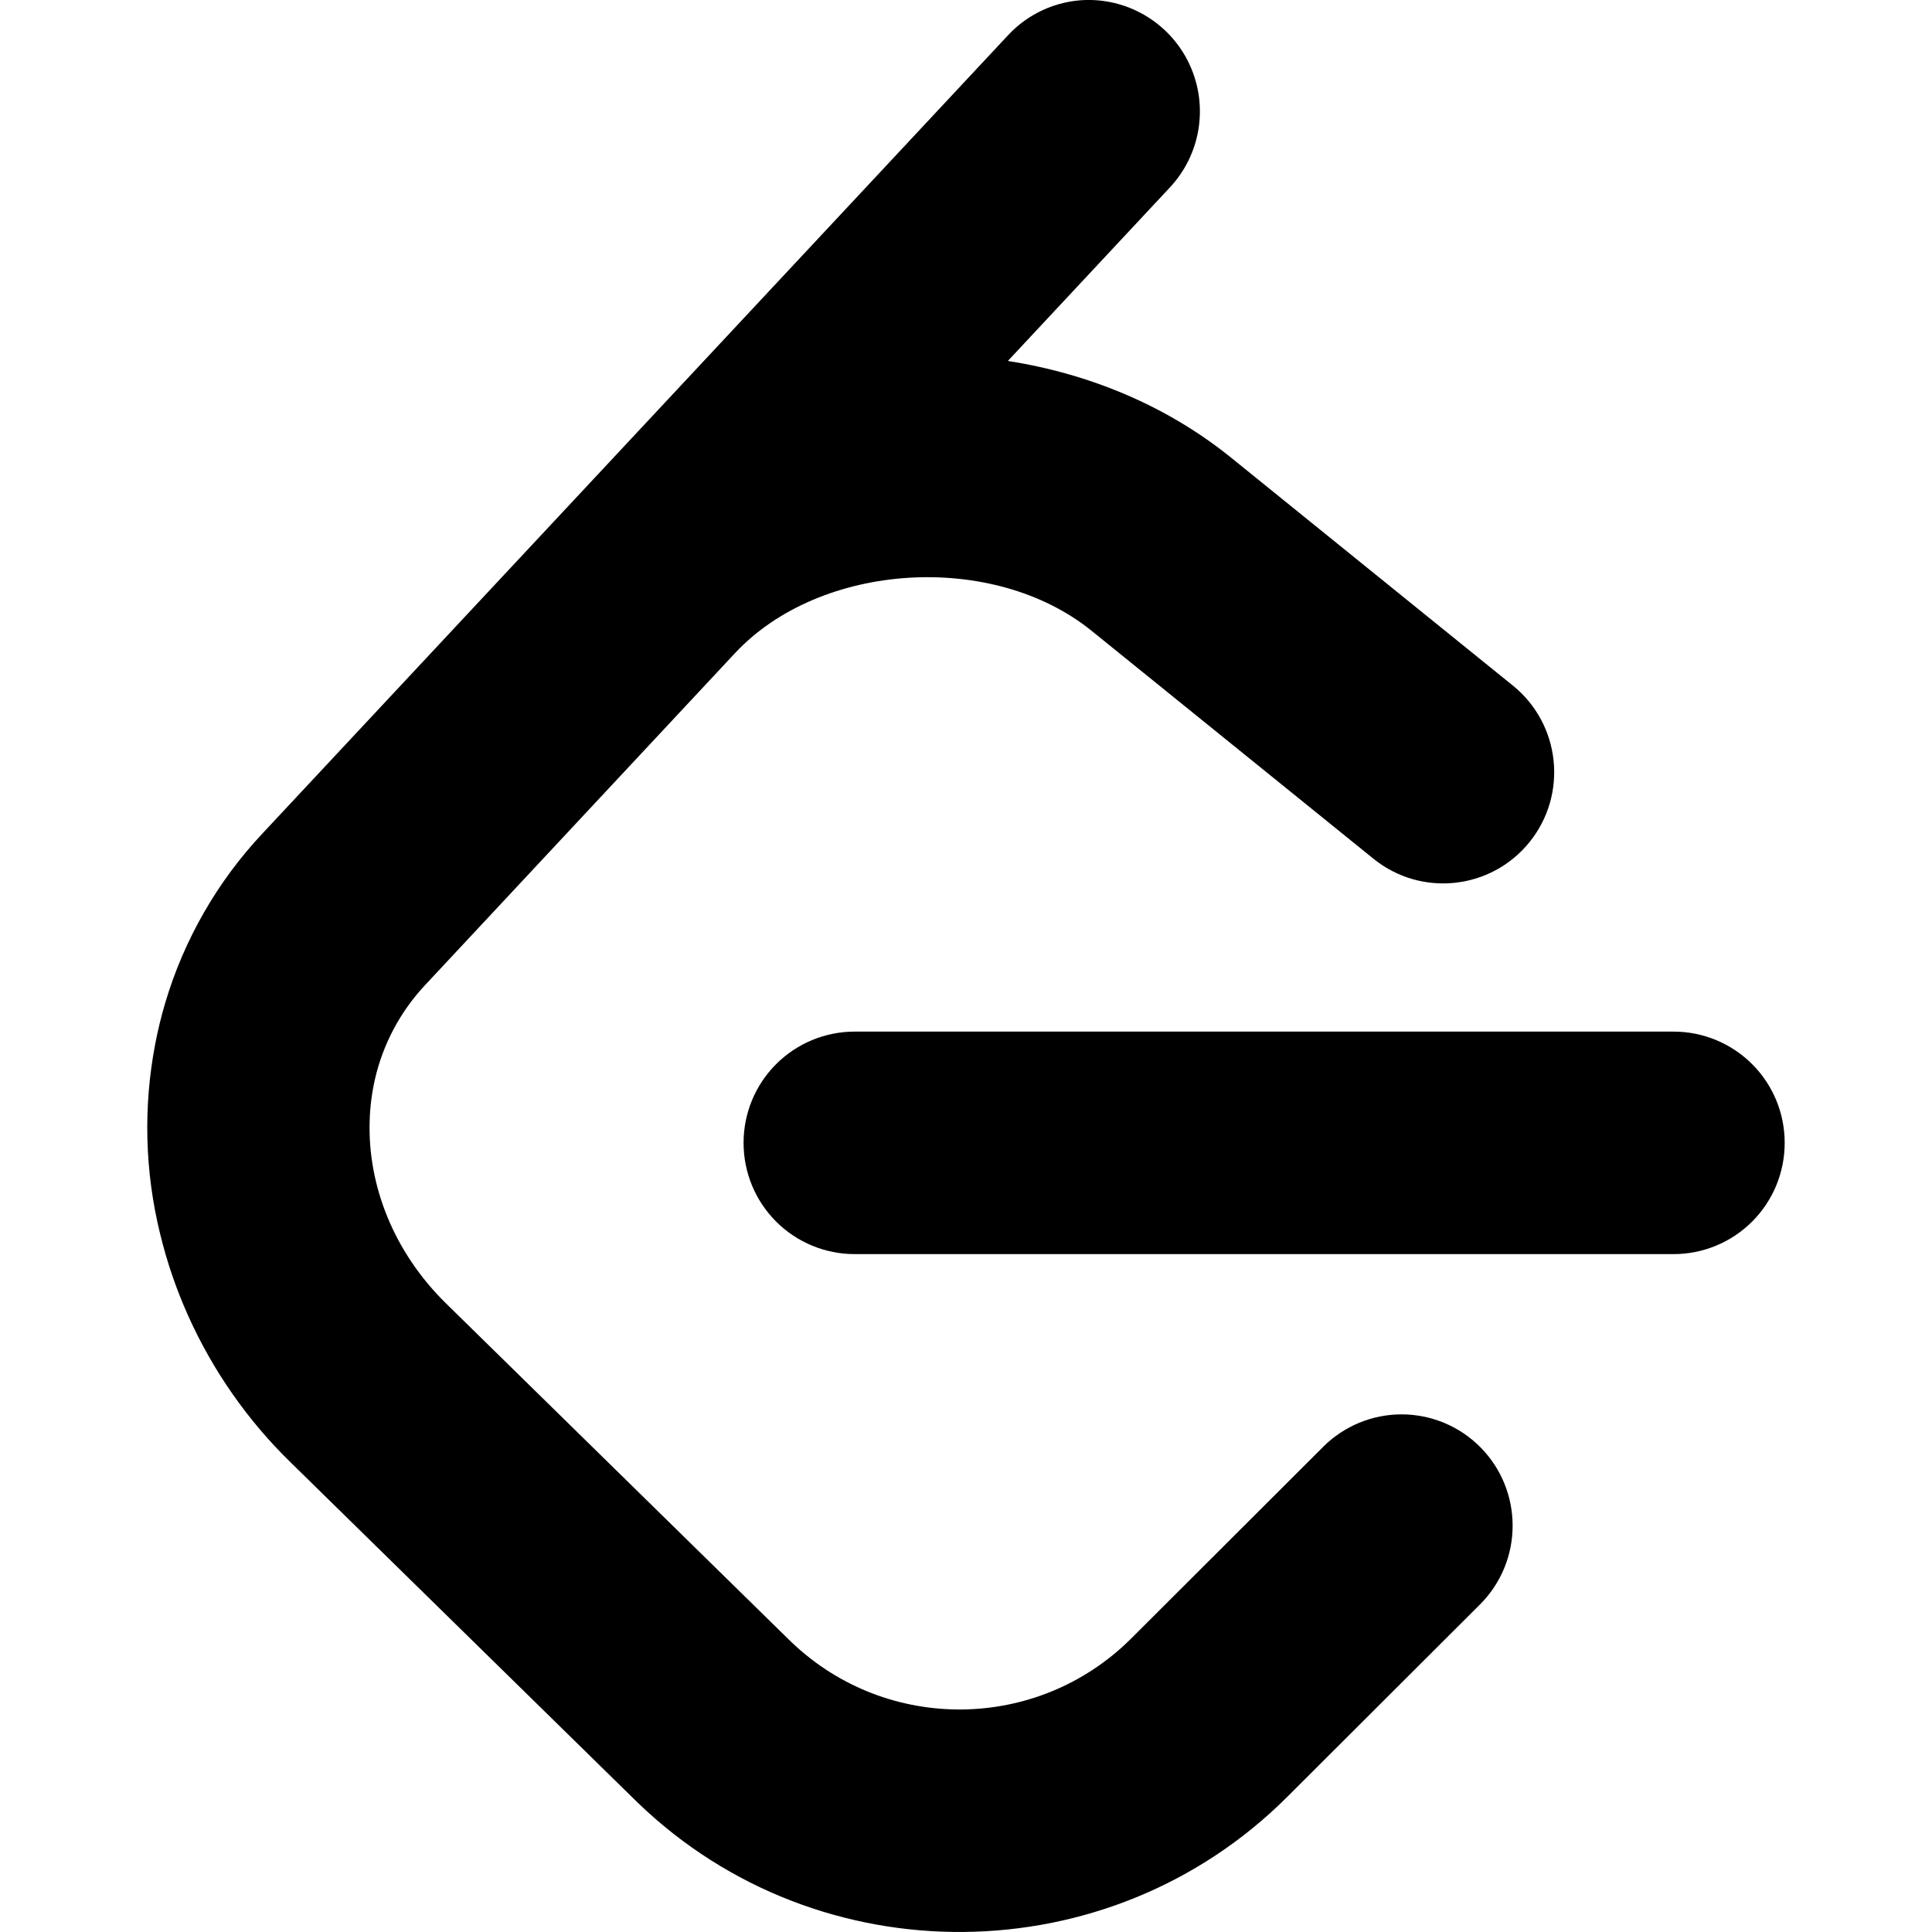
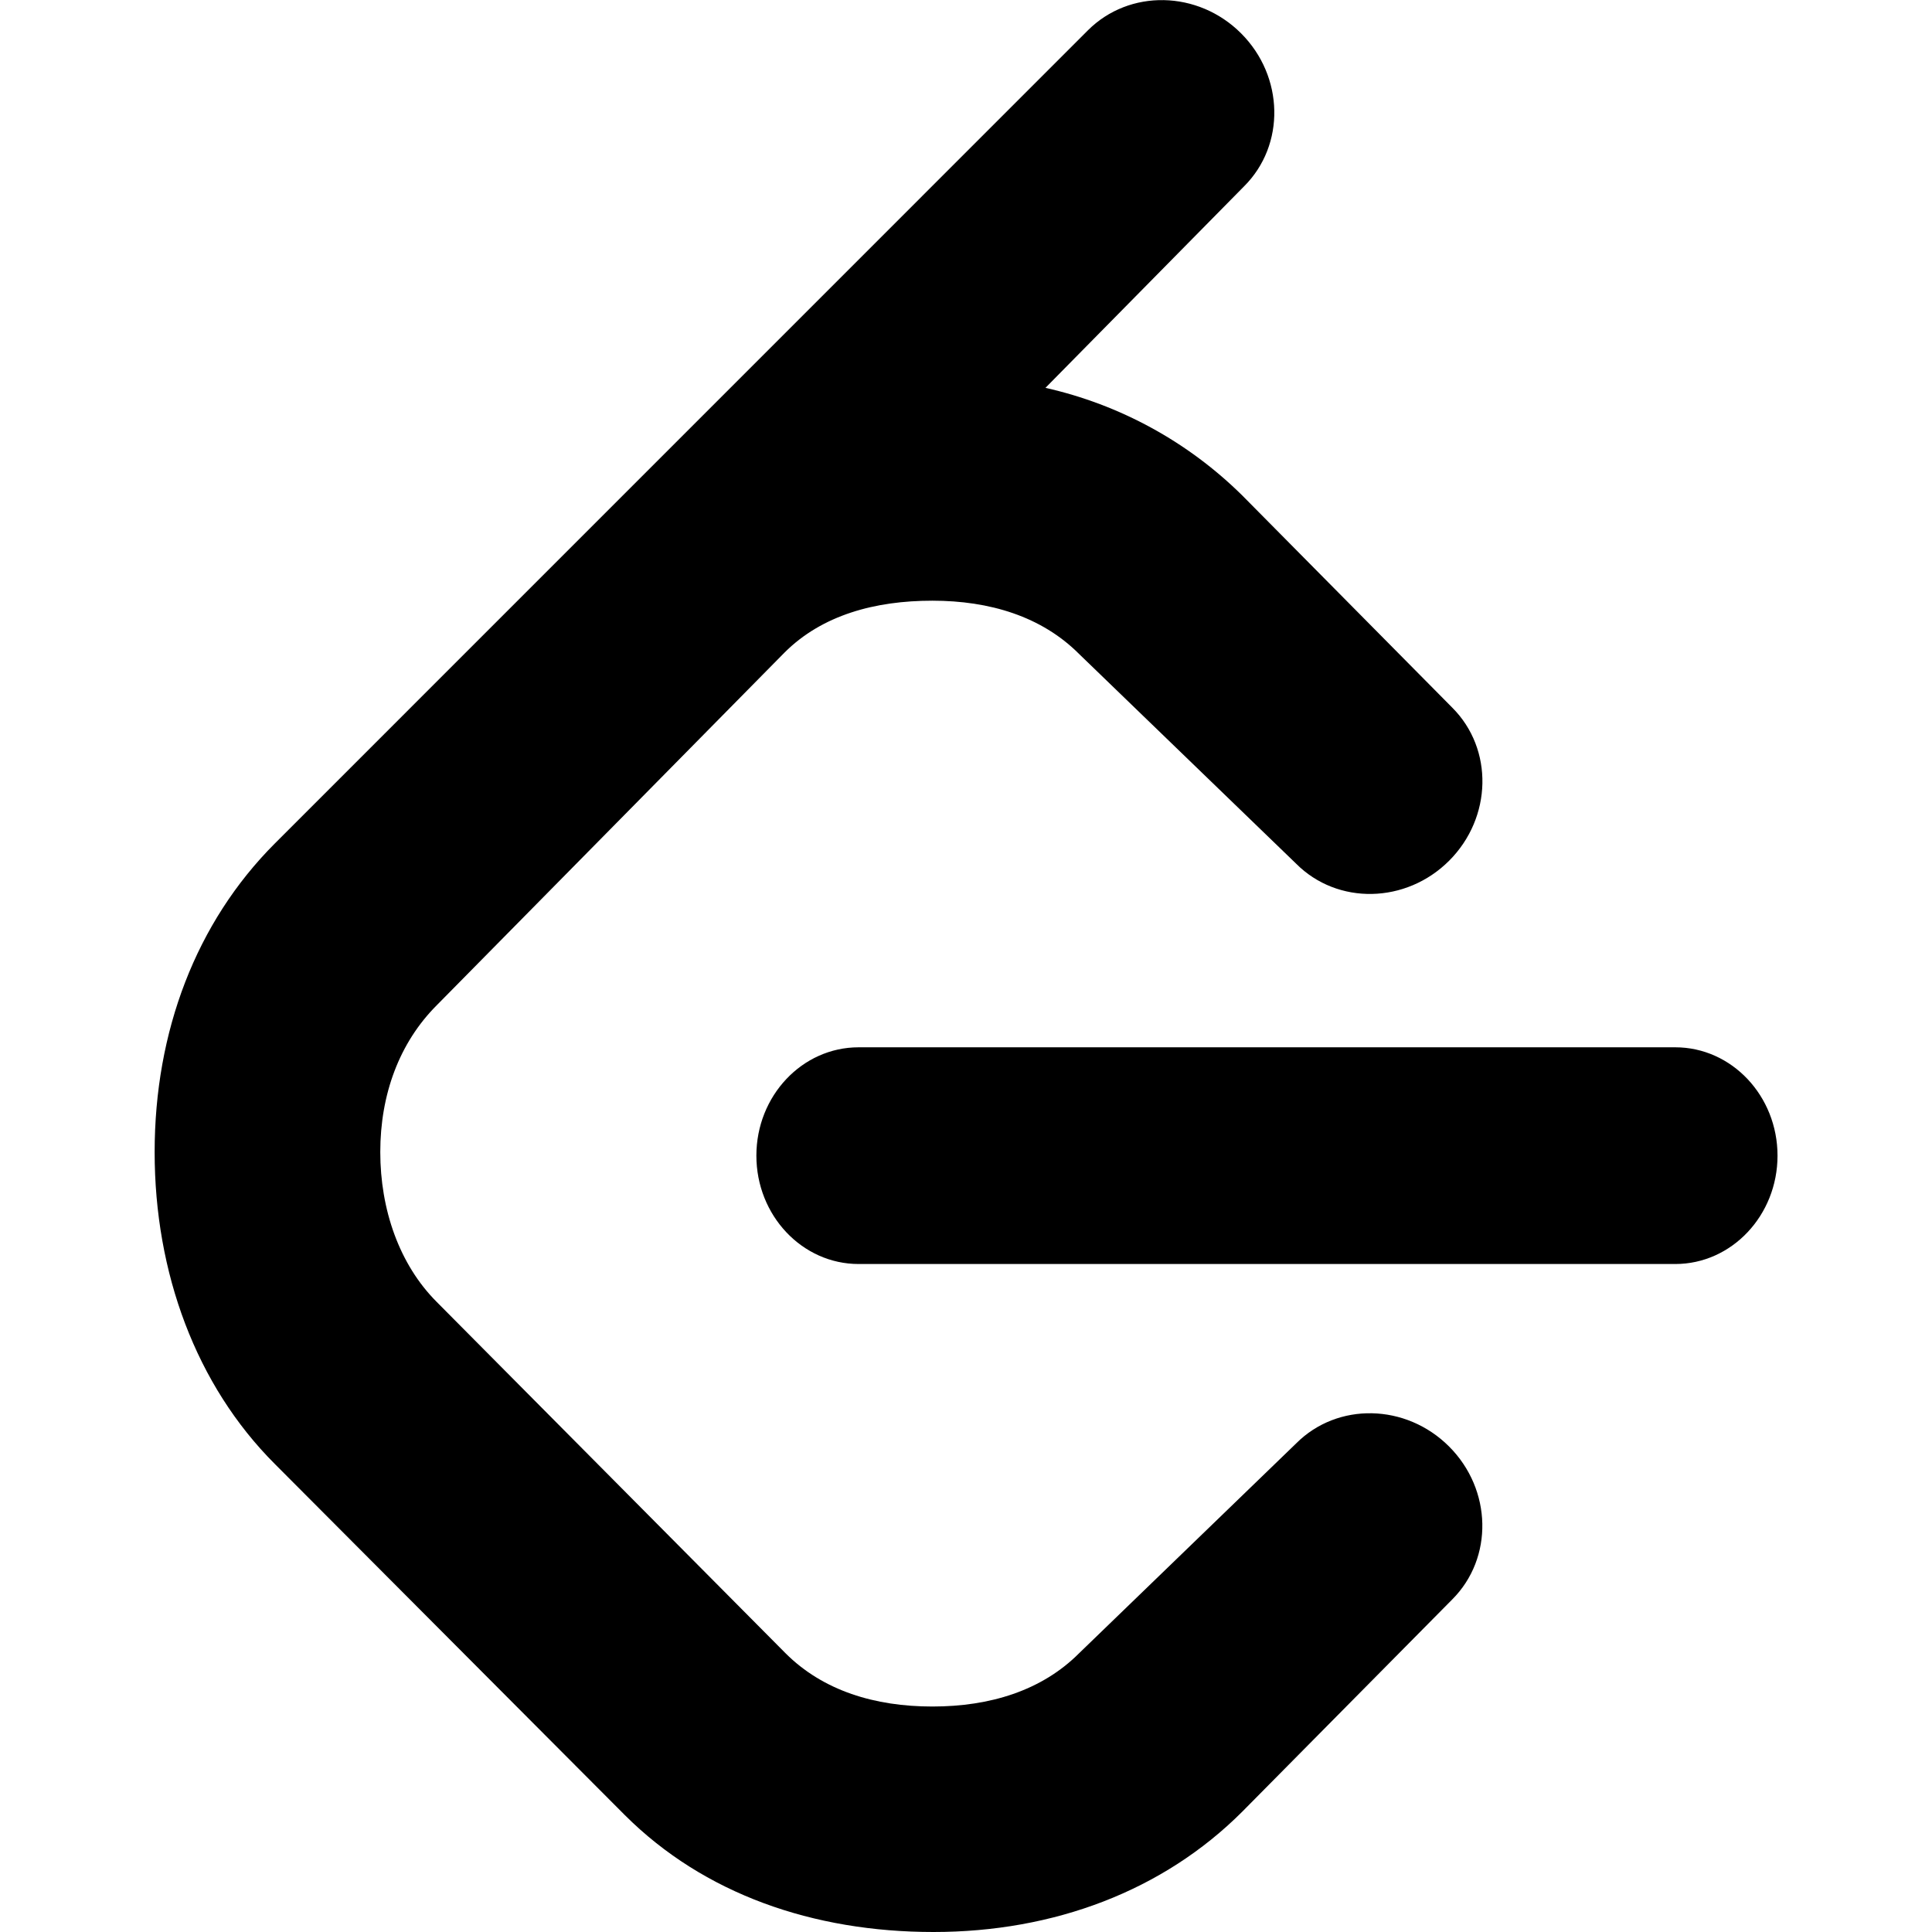
- <svg xmlns="http://www.w3.org/2000/svg" width="32px" height="32px" viewBox="0 0 24 24" role="img">
-   <path d="M13.483 0a1.374 1.374 0 0 0-.961.438L7.116 6.226l-3.854 4.126a5.266 5.266 0 0 0-1.209 2.104 5.35 5.35 0 0 0-.125.513 5.527 5.527 0 0 0 .062 2.362 5.83 5.83 0 0 0 .349 1.017 5.938 5.938 0 0 0 1.271 1.818l4.277 4.193.039.038c2.248 2.165 5.852 2.133 8.063-.074l2.396-2.392c.54-.54.54-1.414.003-1.955a1.378 1.378 0 0 0-1.951-.003l-2.396 2.392a3.021 3.021 0 0 1-4.205.038l-.02-.019-4.276-4.193c-.652-.64-.972-1.469-.948-2.263a2.68 2.68 0 0 1 .066-.523 2.545 2.545 0 0 1 .619-1.164L9.13 8.114c1.058-1.134 3.204-1.27 4.43-.278l3.501 2.831c.593.48 1.461.387 1.94-.207a1.384 1.384 0 0 0-.207-1.943l-3.5-2.831c-.8-.647-1.766-1.045-2.774-1.202l2.015-2.158A1.384 1.384 0 0 0 13.483 0zm-2.866 12.815a1.38 1.38 0 0 0-1.38 1.382 1.38 1.38 0 0 0 1.38 1.382H20.79a1.38 1.38 0 0 0 1.38-1.382 1.38 1.38 0 0 0-1.38-1.382z" />
+ <svg xmlns="http://www.w3.org/2000/svg" fill="#000000" width="800px" height="800px" viewBox="0 0 24 24" role="img">
+   <path d="M16.102 17.93l-2.697 2.607c-.466.467-1.111.662-1.823.662s-1.357-.195-1.824-.662l-4.332-4.363c-.467-.467-.702-1.15-.702-1.863s.235-1.357.702-1.824l4.319-4.38c.467-.467 1.125-.645 1.837-.645s1.357.195 1.823.662l2.697 2.606c.514.515 1.365.497 1.9-.038.535-.536.553-1.387.039-1.901l-2.609-2.636a5.055 5.055 0 0 0-2.445-1.337l2.467-2.503c.516-.514.498-1.366-.037-1.901-.535-.535-1.387-.552-1.902-.038l-10.1 10.101c-.981.982-1.494 2.337-1.494 3.835 0 1.498.513 2.895 1.494 3.875l4.347 4.361c.981.979 2.337 1.452 3.834 1.452s2.853-.512 3.835-1.494l2.609-2.637c.514-.514.496-1.365-.039-1.9s-1.386-.553-1.899-.039zM20.811 13.01H10.666c-.702 0-1.27.604-1.27 1.346s.568 1.346 1.27 1.346h10.145c.701 0 1.27-.604 1.27-1.346s-.569-1.346-1.27-1.346z" />
</svg>
